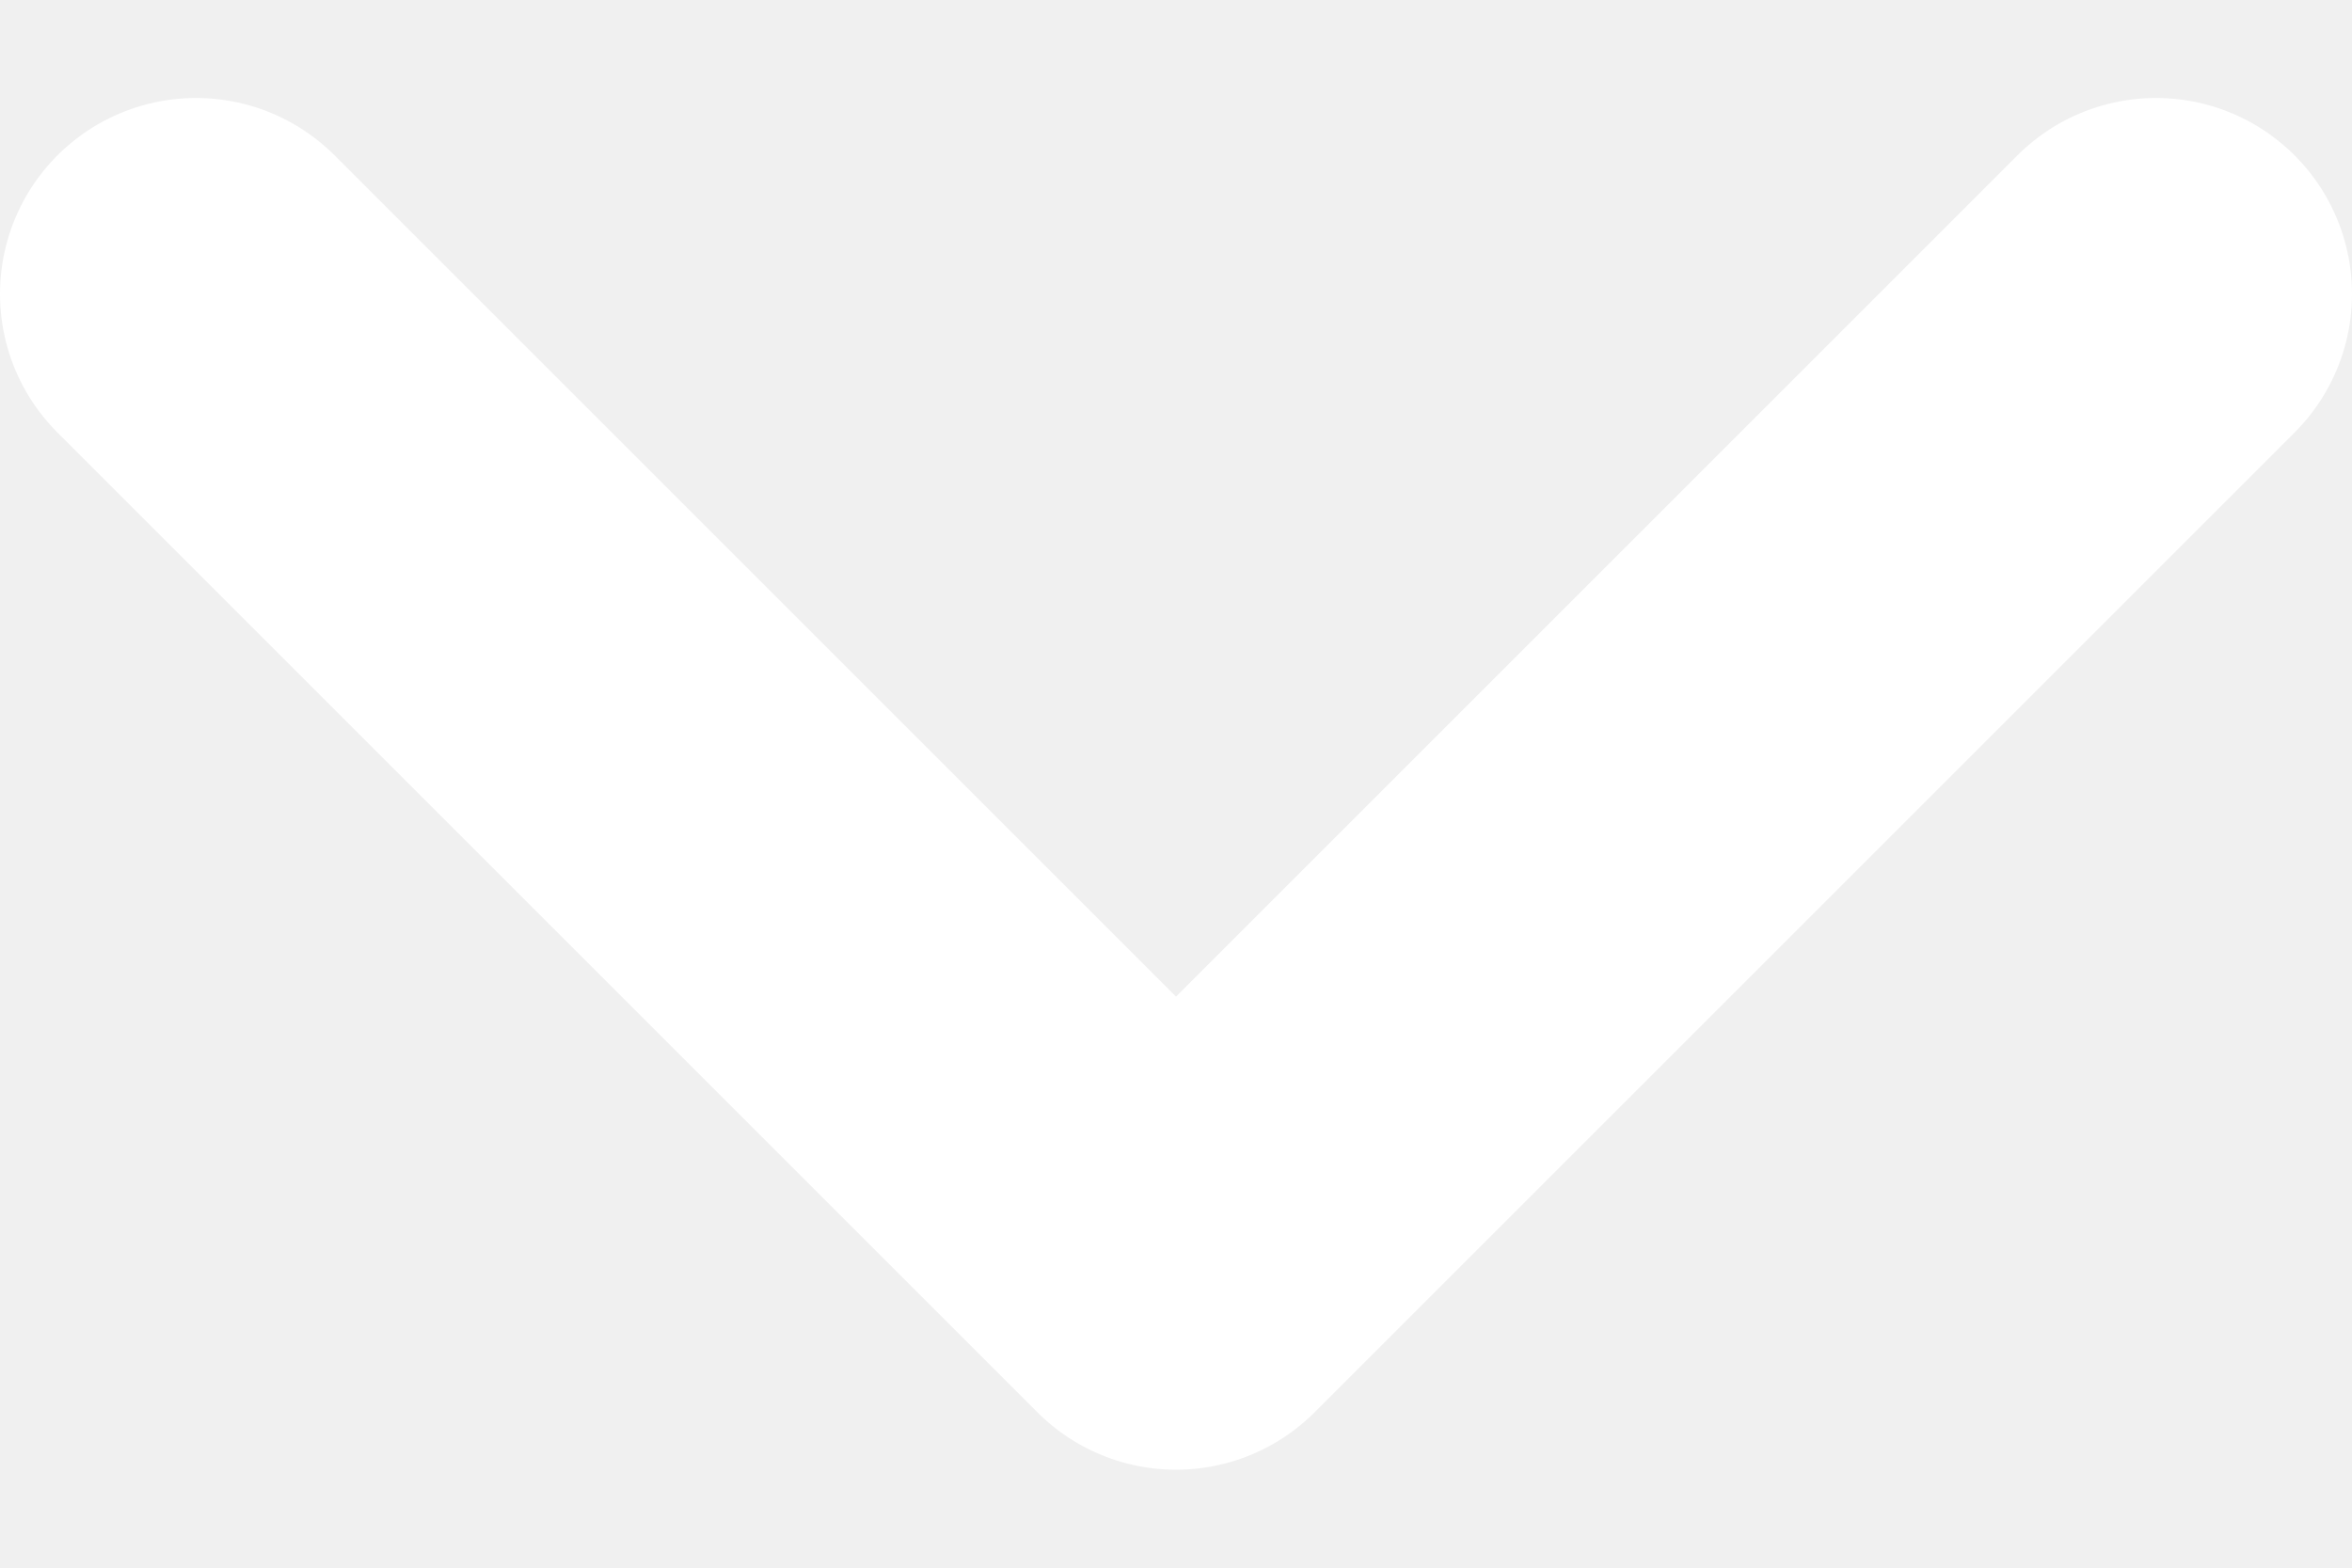
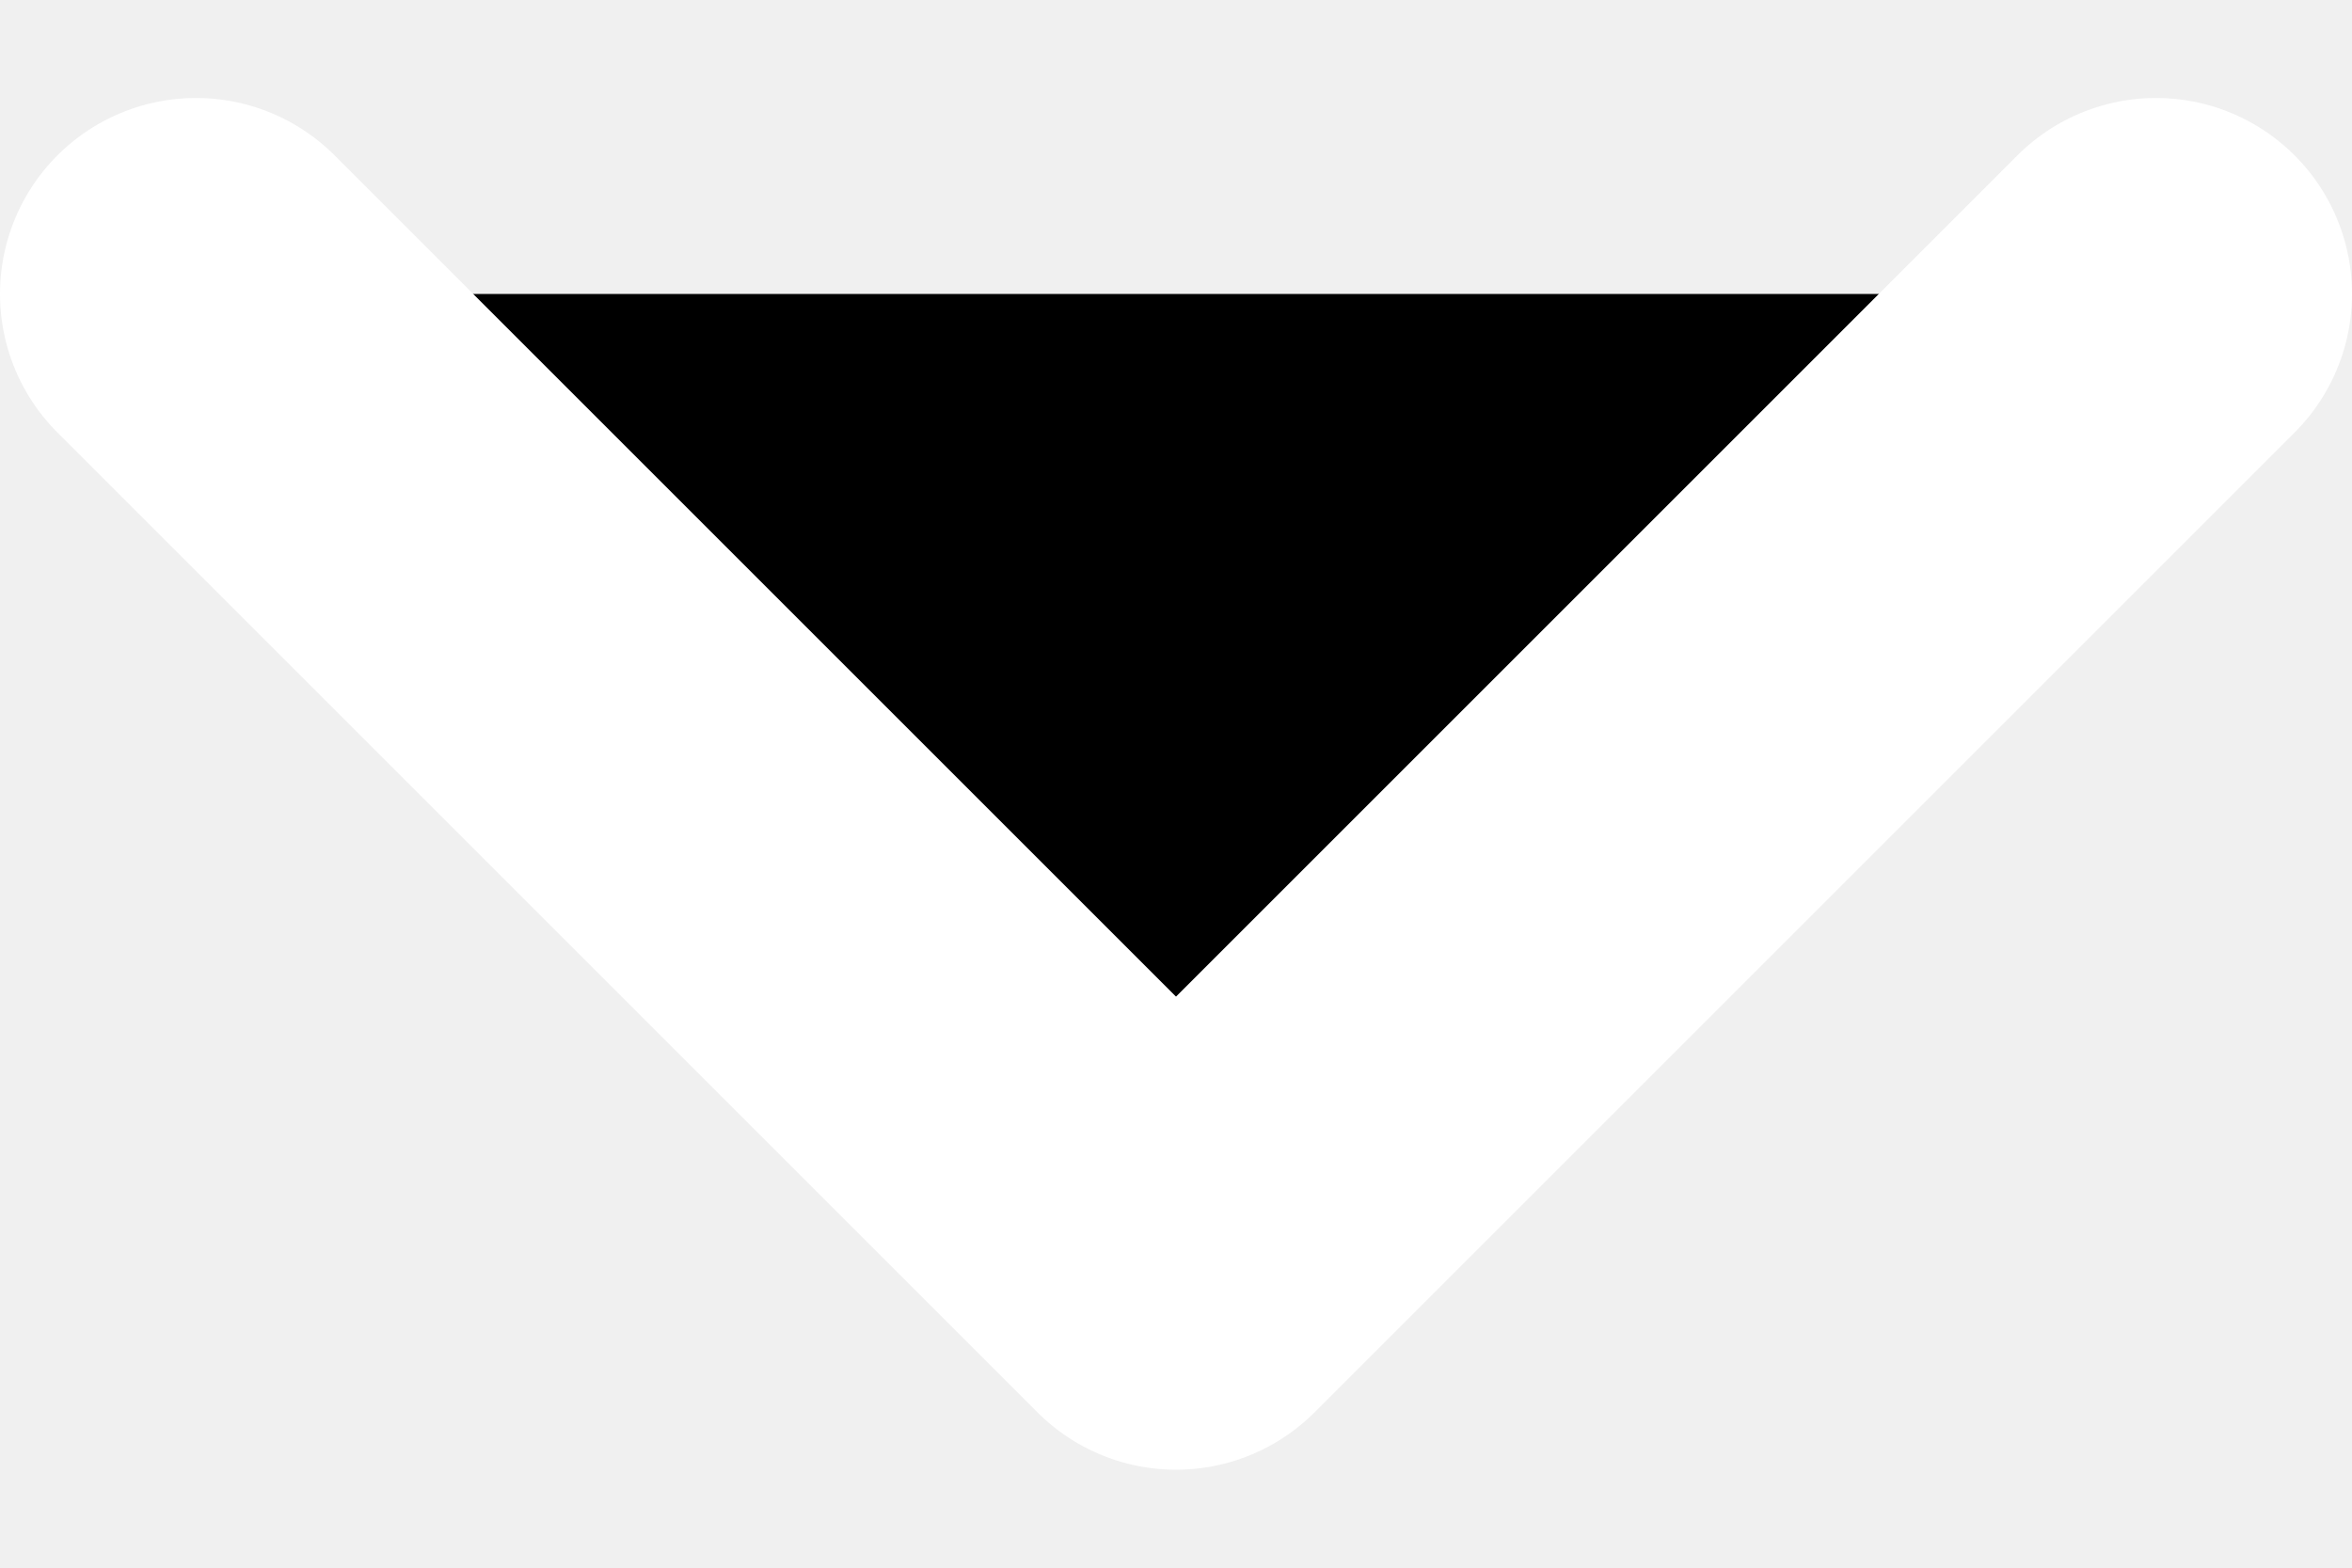
- <svg xmlns="http://www.w3.org/2000/svg" width="12" height="8" viewBox="0 0 12 8" fill="none">
+ <svg xmlns="http://www.w3.org/2000/svg" width="12" height="8" viewBox="0 0 12 8" fill="black">
  <path d="M1 1.5L6 6.5L11 1.5" stroke="white" stroke-width="2" stroke-linecap="round" stroke-linejoin="round" />
</svg>
